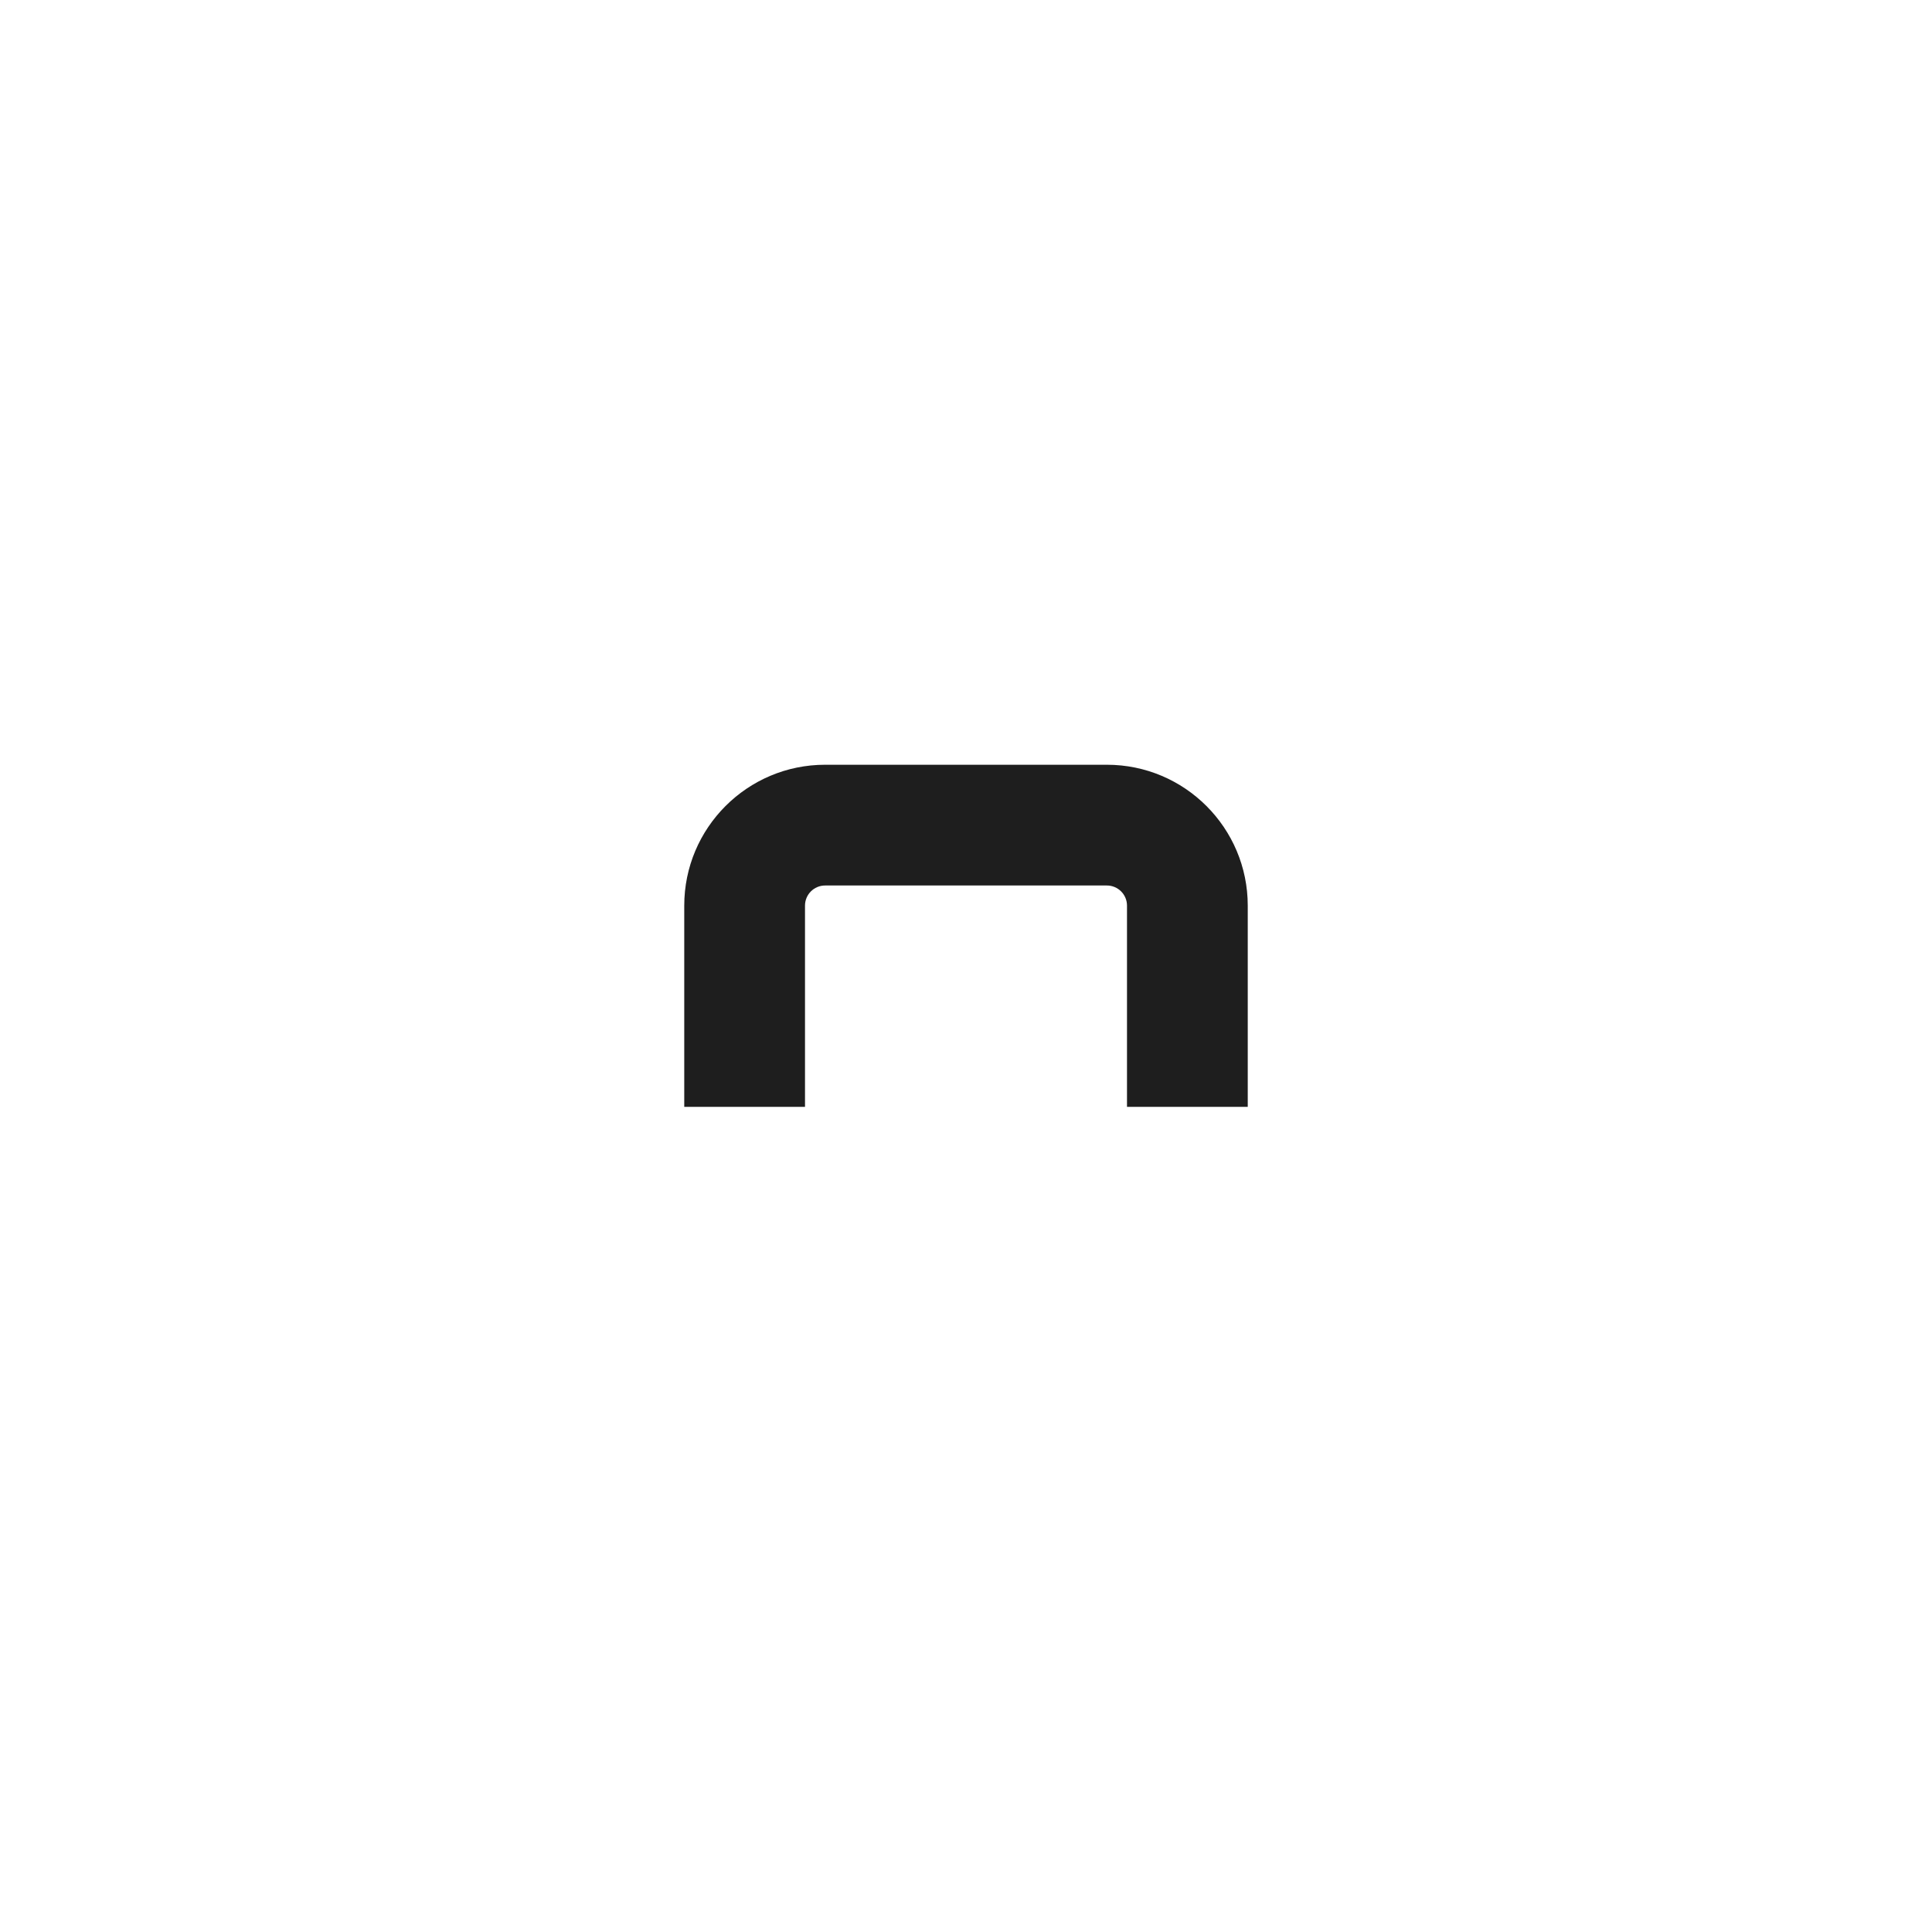
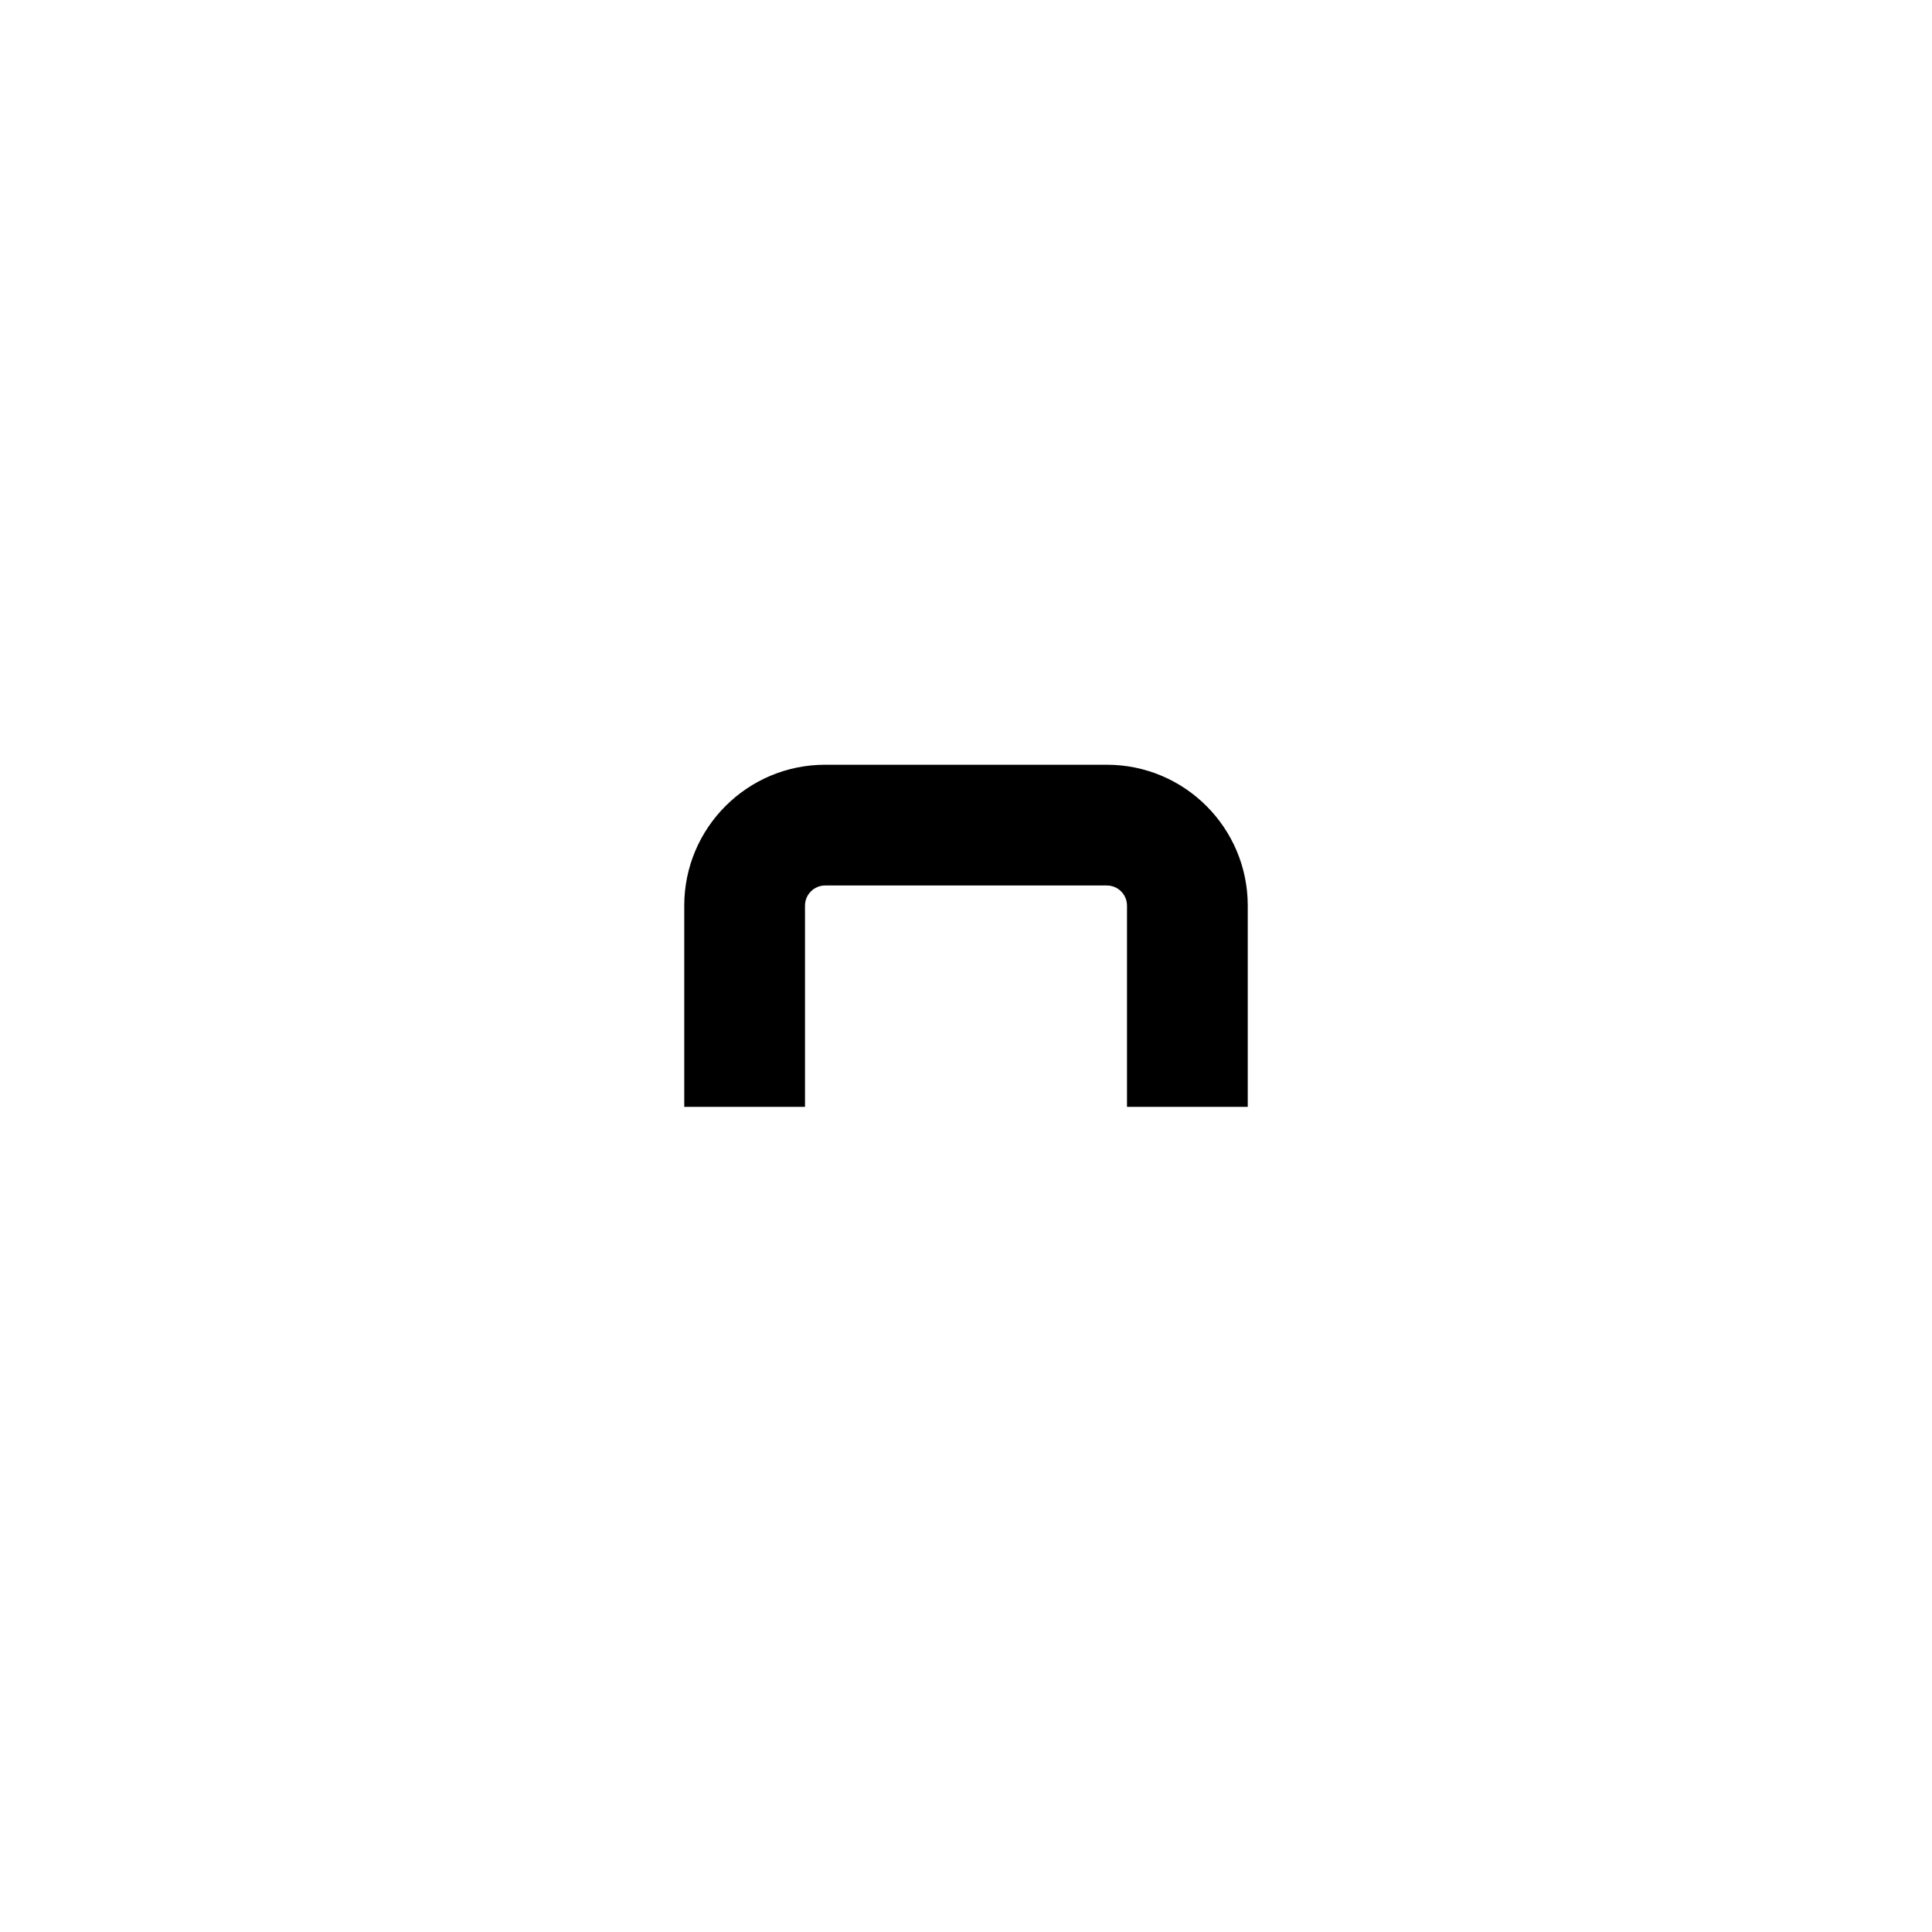
<svg xmlns="http://www.w3.org/2000/svg" viewBox="0 0 24 24">
-   <path fill="#1E1E1E" d="M14 11.25a.25.25 0 0 0-.25-.25h-3.5a.25.25 0 0 0-.25.25v2.5H8.5v-2.5c0-.966.784-1.75 1.75-1.75h3.5c.966 0 1.75.784 1.75 1.75v2.5H14v-2.5Z" />
+   <path d="M14 11.25a.25.25 0 0 0-.25-.25h-3.5a.25.25 0 0 0-.25.25v2.5H8.5v-2.5c0-.966.784-1.75 1.75-1.75h3.5c.966 0 1.75.784 1.75 1.75v2.5H14v-2.5Z" />
</svg>
